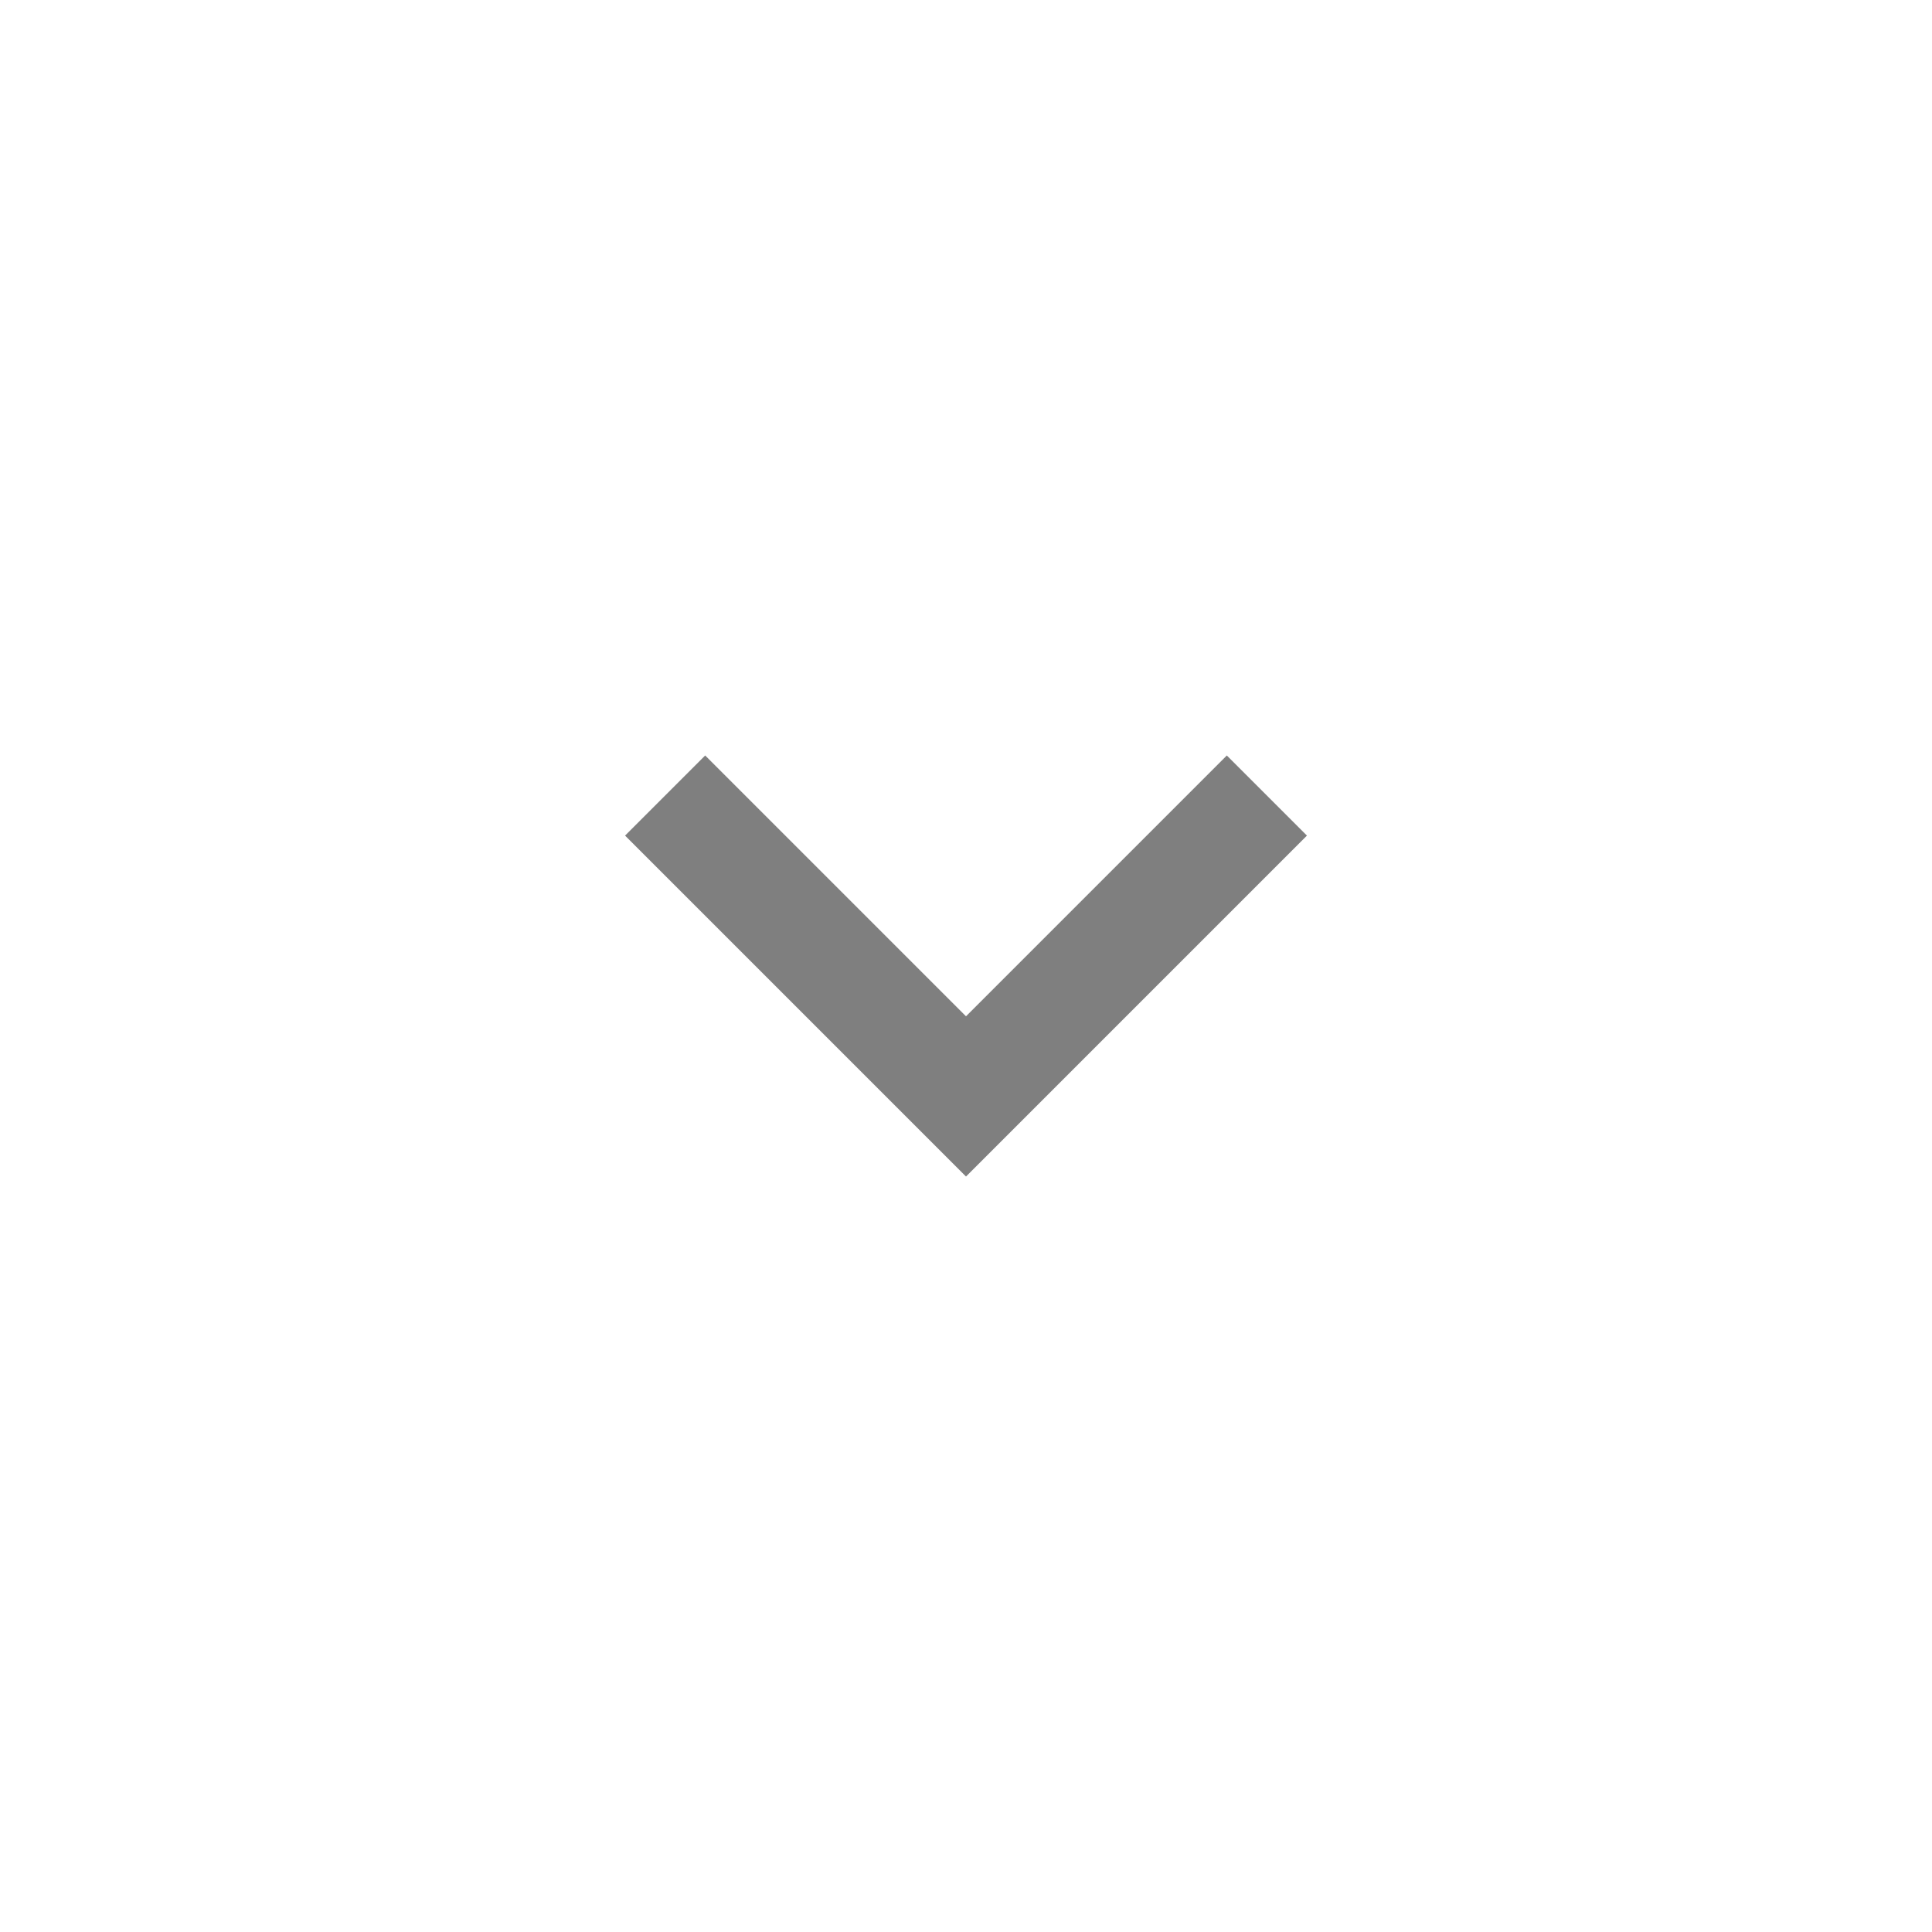
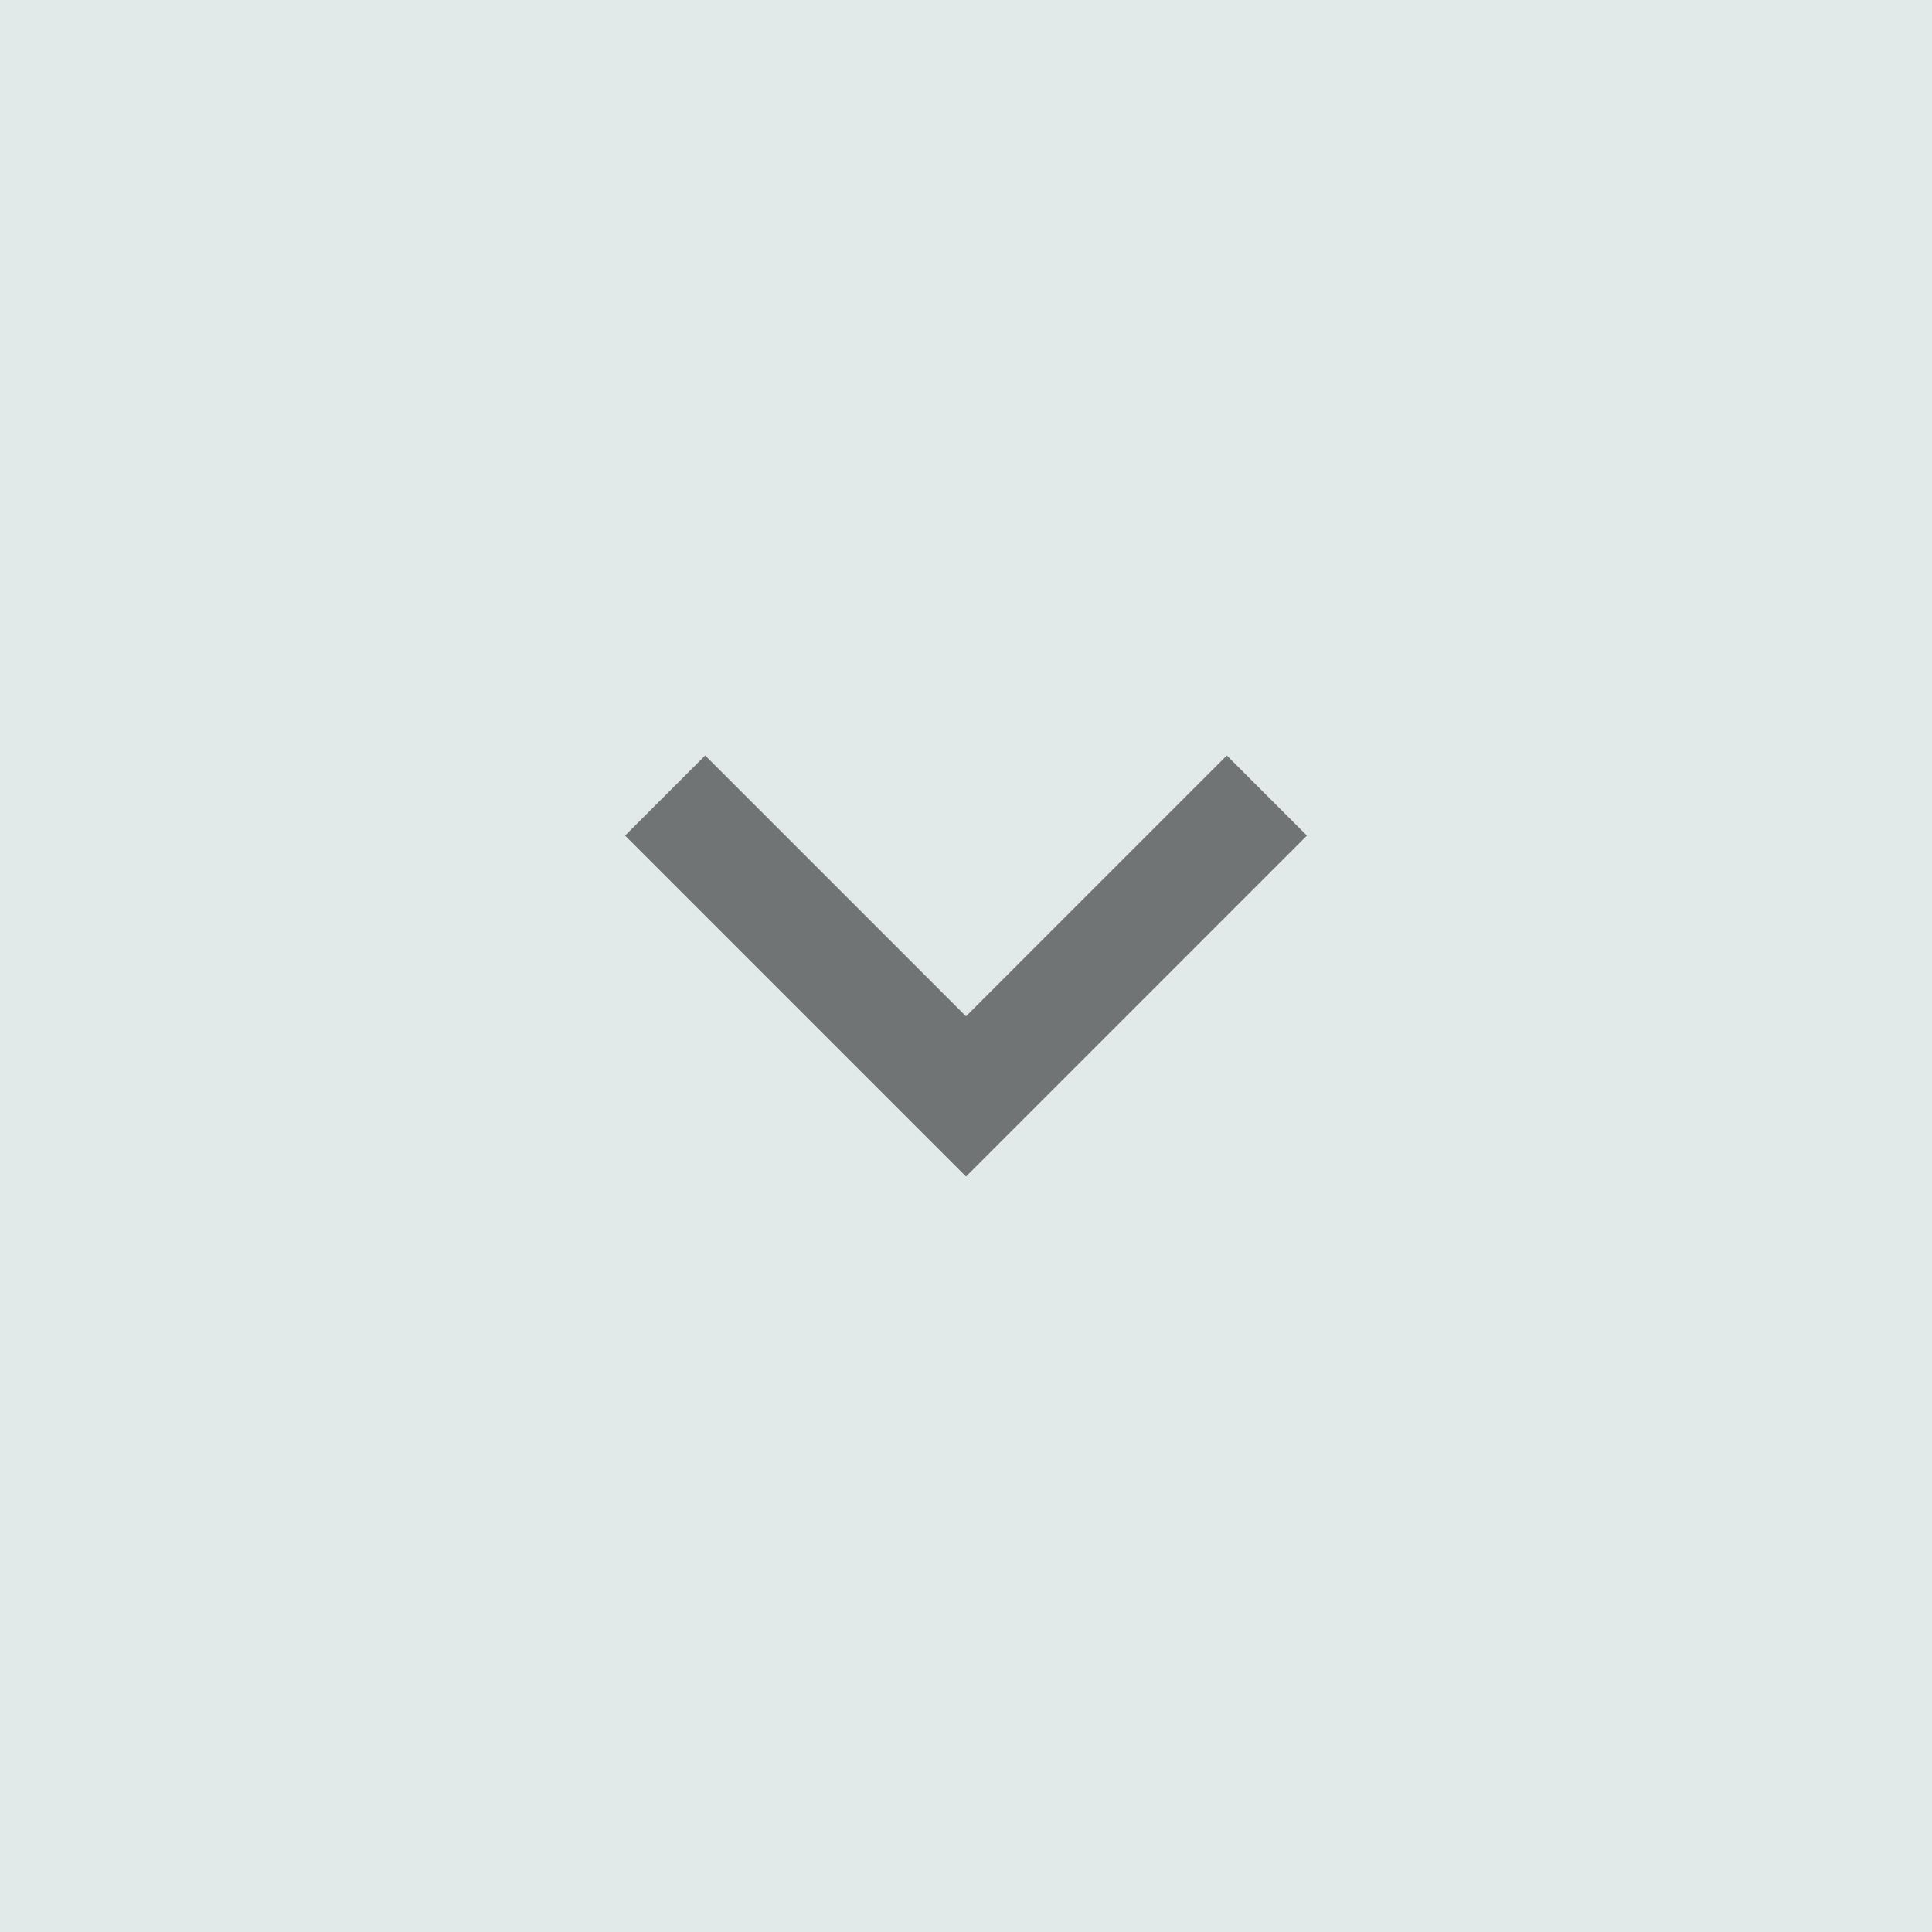
<svg xmlns="http://www.w3.org/2000/svg" id="svg12" version="1.1" viewBox="0 0 34 34" height="34" width="34">
  <defs id="defs16" />
-   <rect style="fill:#ffffff;fill-opacity:1;stroke-width:1.125" id="rect2" fill="#E0E0E0" height="36" width="36" x="-1" y="-1" />
+   <rect style="fill:#e2e9e9;fill-opacity:1;stroke-width:1.125" id="rect2" fill="#E0E0E0" height="36" width="36" x="-1" y="-1" />
  <path d="m 11,14.705 1.41,-1.41 4.59,4.59 4.59,-4.59 1.41,1.41 -6,6 z" id="path62" style="opacity:0.5;fill:#000000" />
</svg>
